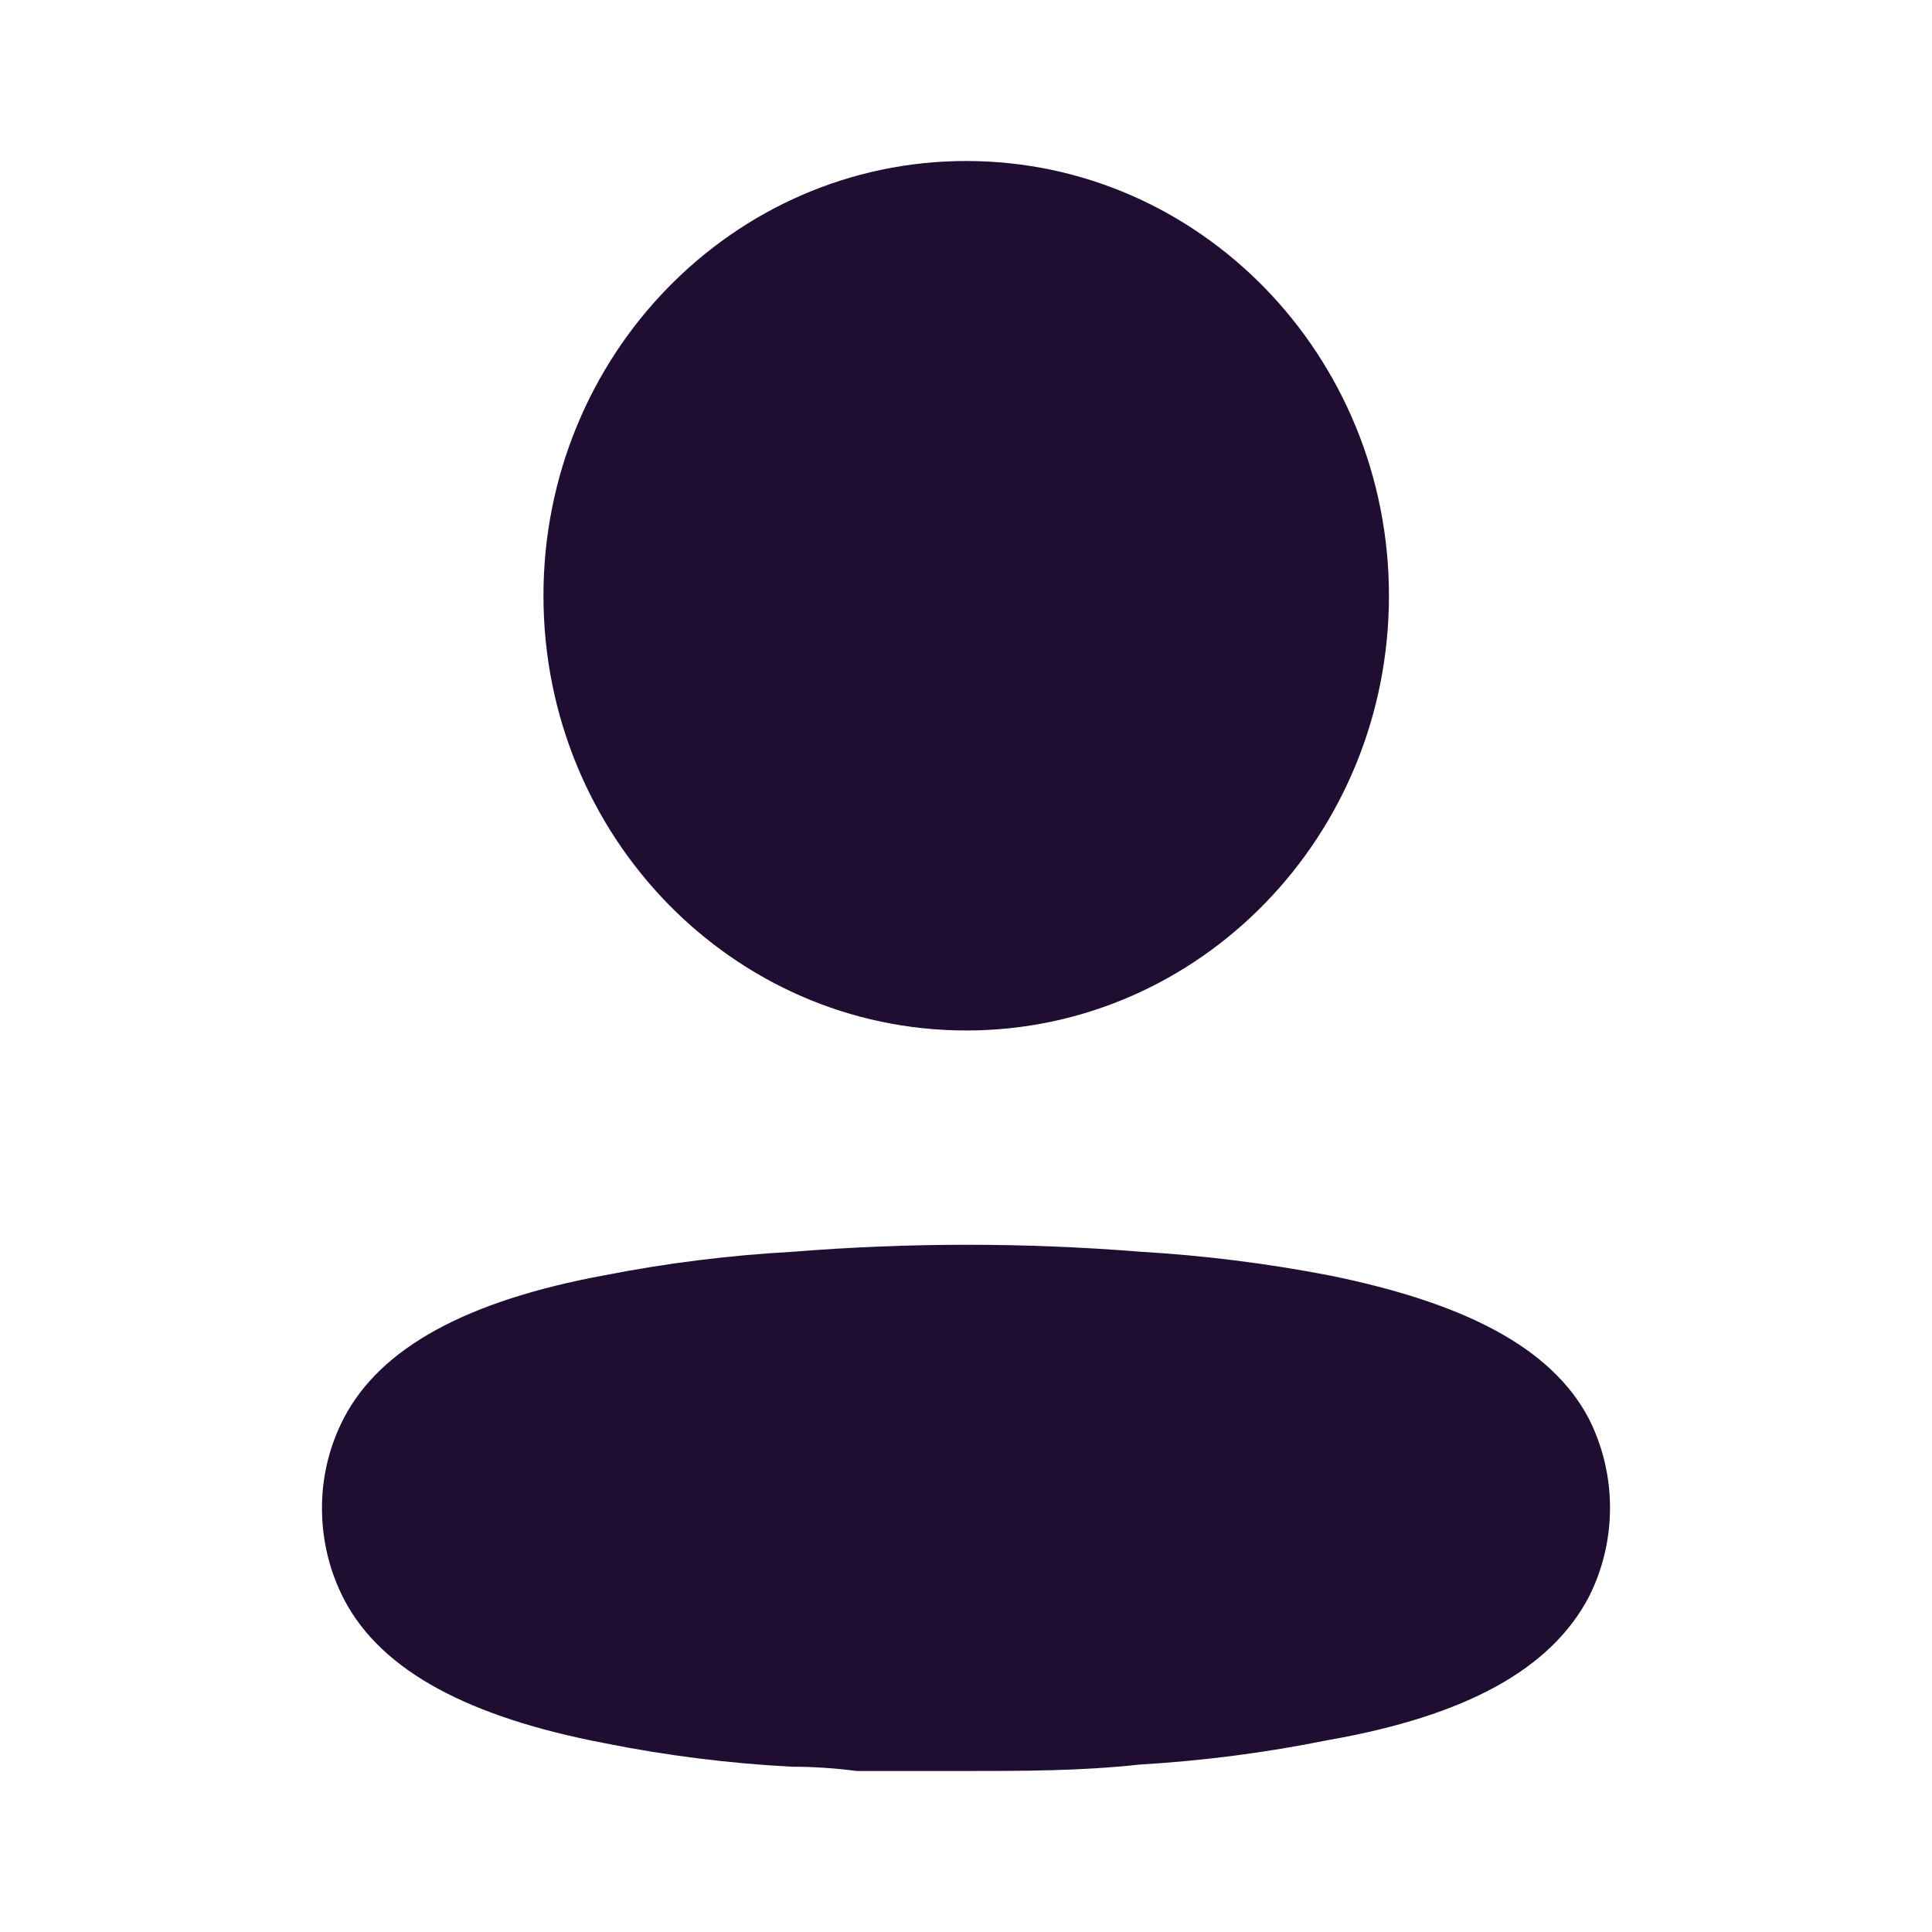
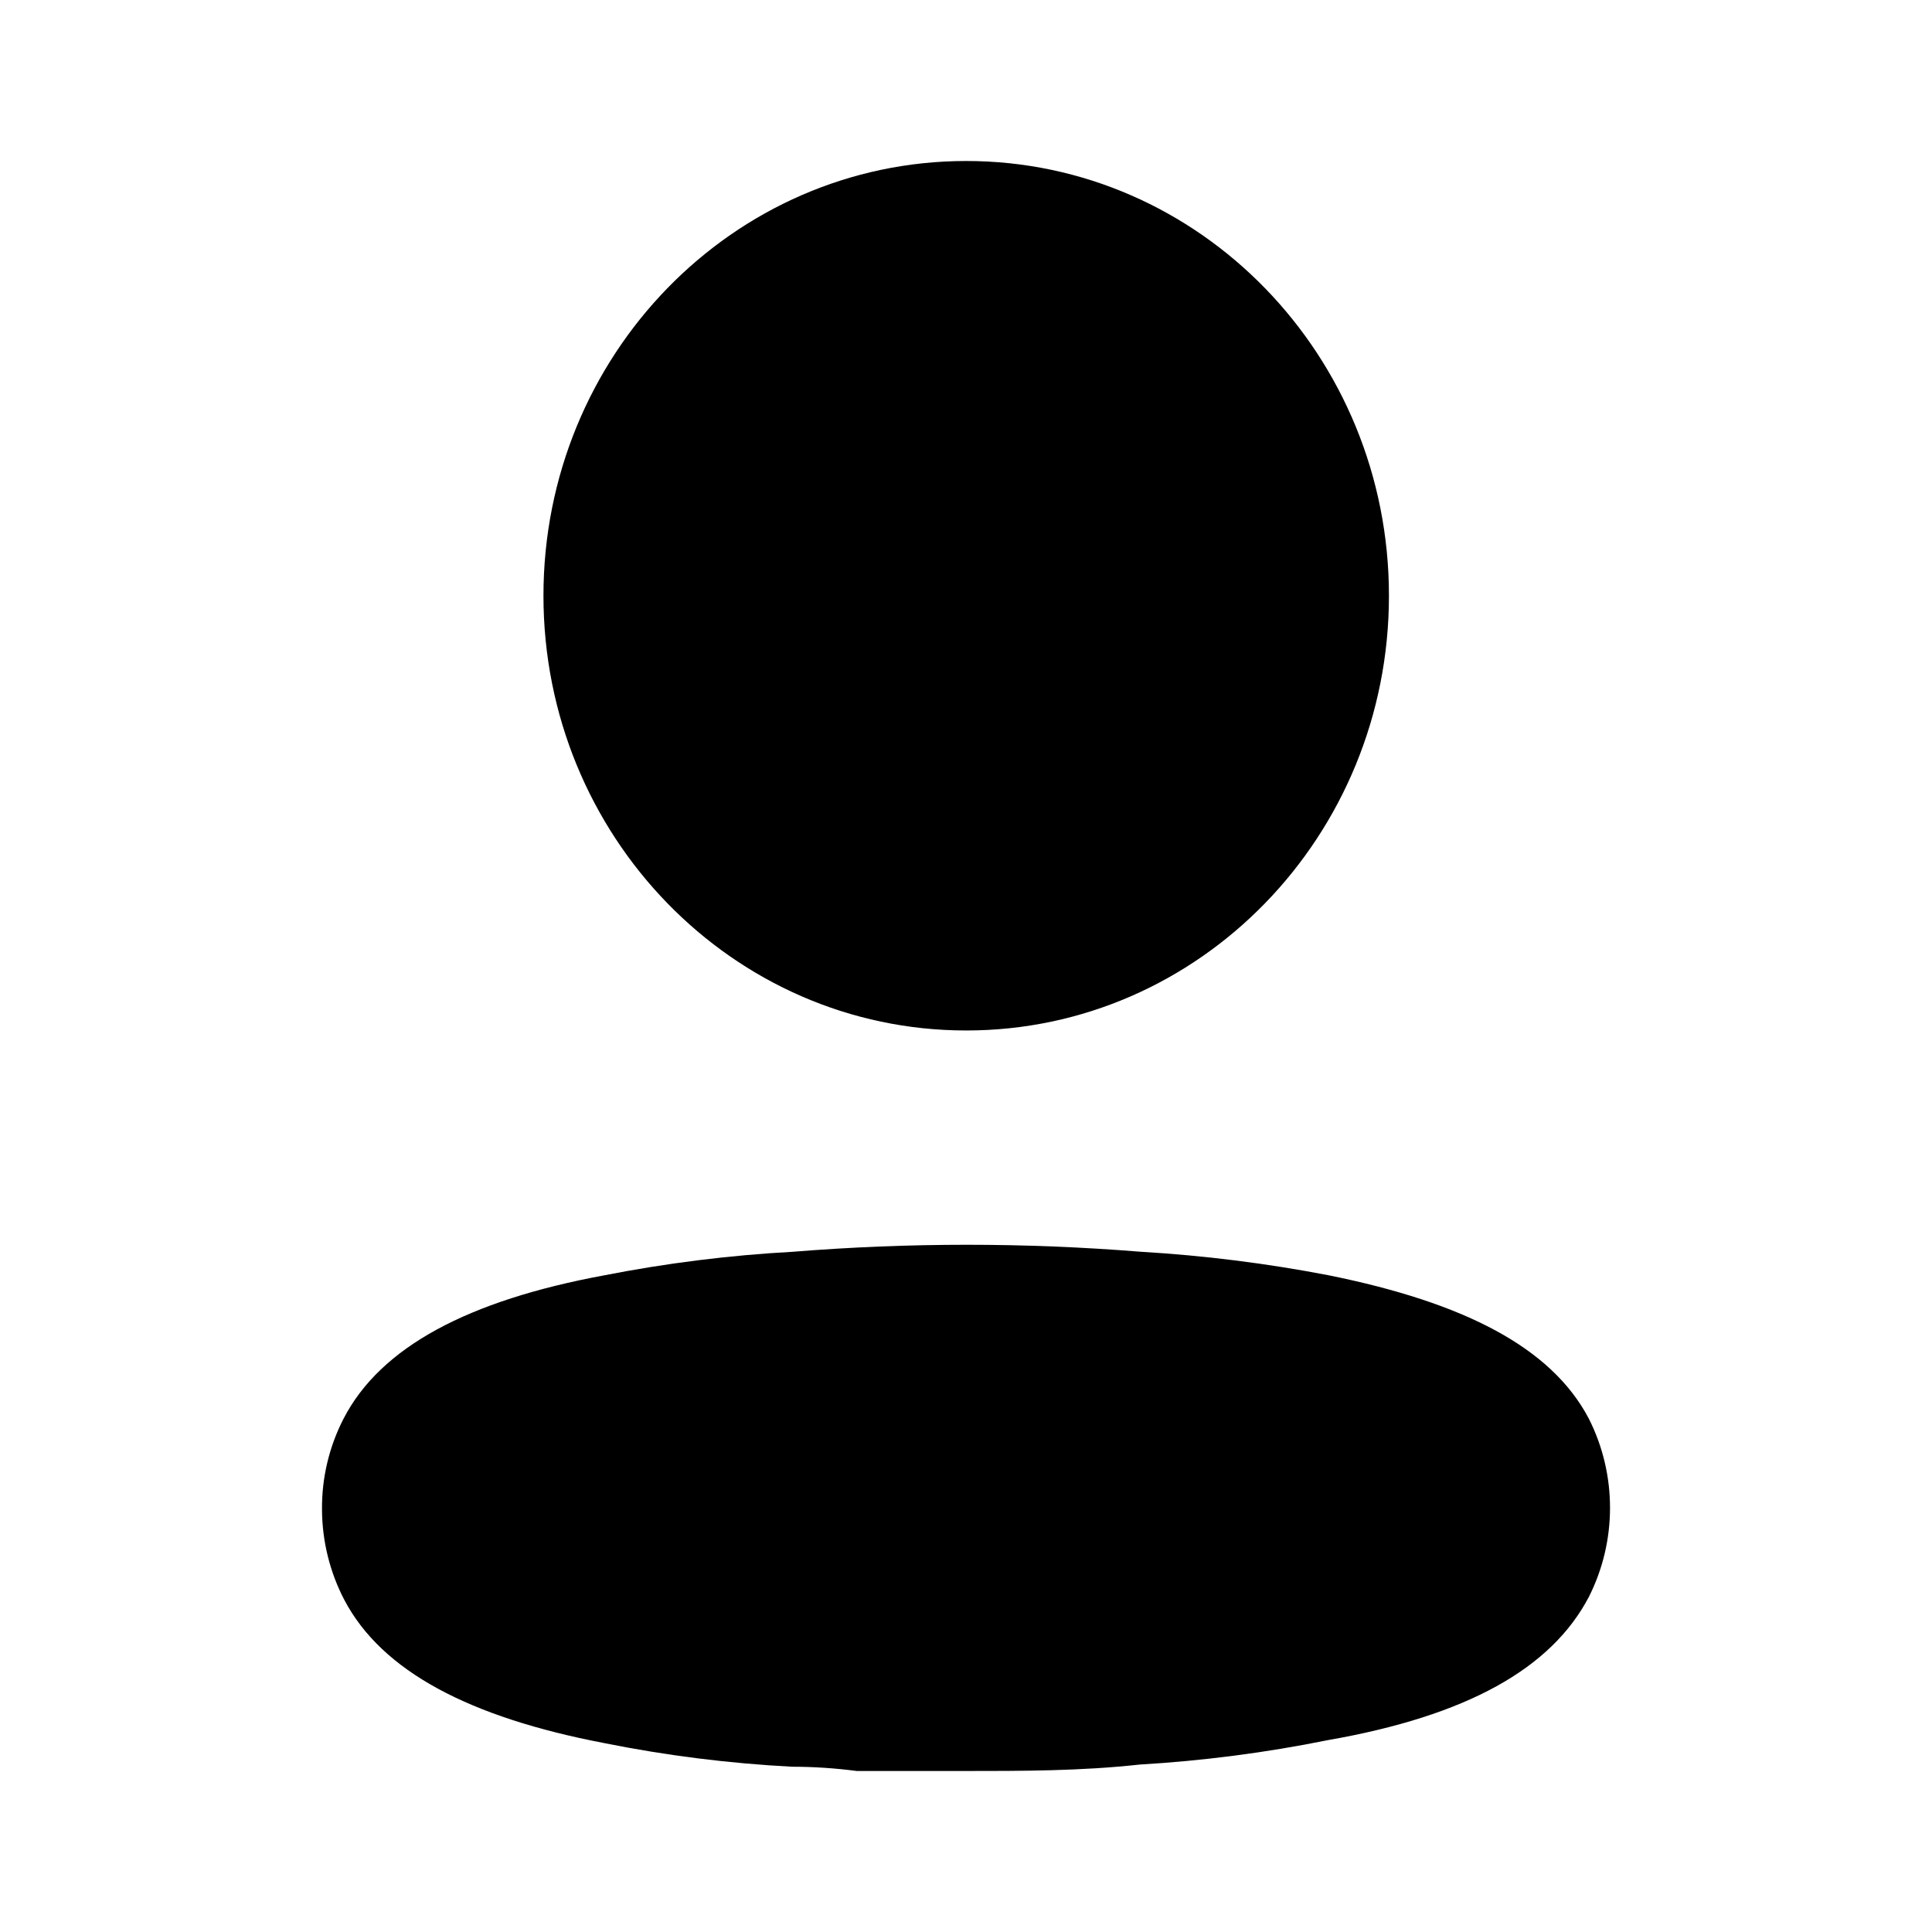
<svg xmlns="http://www.w3.org/2000/svg" width="24px" height="24px" viewBox="0 0 24 24" version="1.1">
  <g id="Iconly/Bold/Profile" stroke="none" stroke-width="1" fill="none" fill-rule="evenodd">
-     <g id="Profile" transform="translate(4, 2)" fill="#200E32" fill-rule="nonzero">
+     <g id="Profile" transform="translate(4, 2)" fill="currentColor" fill-rule="nonzero">
      <path d="M5.848,13.55 C7.288,13.434 8.734,13.434 10.174,13.55 C10.958,13.596 11.738,13.694 12.51,13.843 C14.18,14.181 15.27,14.733 15.737,15.623 C16.088,16.317 16.088,17.144 15.737,17.838 C15.27,18.728 14.223,19.315 12.493,19.617 C11.722,19.773 10.941,19.874 10.157,19.92 C9.43,20 8.703,20 7.968,20 L6.644,20 C6.368,19.964 6.099,19.947 5.84,19.947 C5.055,19.906 4.275,19.808 3.504,19.653 C1.834,19.333 0.744,18.763 0.277,17.874 C0.097,17.529 0.002,17.144 0,16.753 C-0.004,16.359 0.089,15.97 0.268,15.623 C0.727,14.733 1.817,14.155 3.504,13.843 C4.278,13.691 5.061,13.593 5.848,13.55 Z M8.003,-1.16351373e-13 C10.903,-1.16351373e-13 13.254,2.418 13.254,5.4 C13.254,8.383 10.903,10.801 8.003,10.801 C5.102,10.801 2.751,8.383 2.751,5.4 C2.751,2.418 5.102,-1.16351373e-13 8.003,-1.16351373e-13 Z" />
    </g>
  </g>
</svg>
